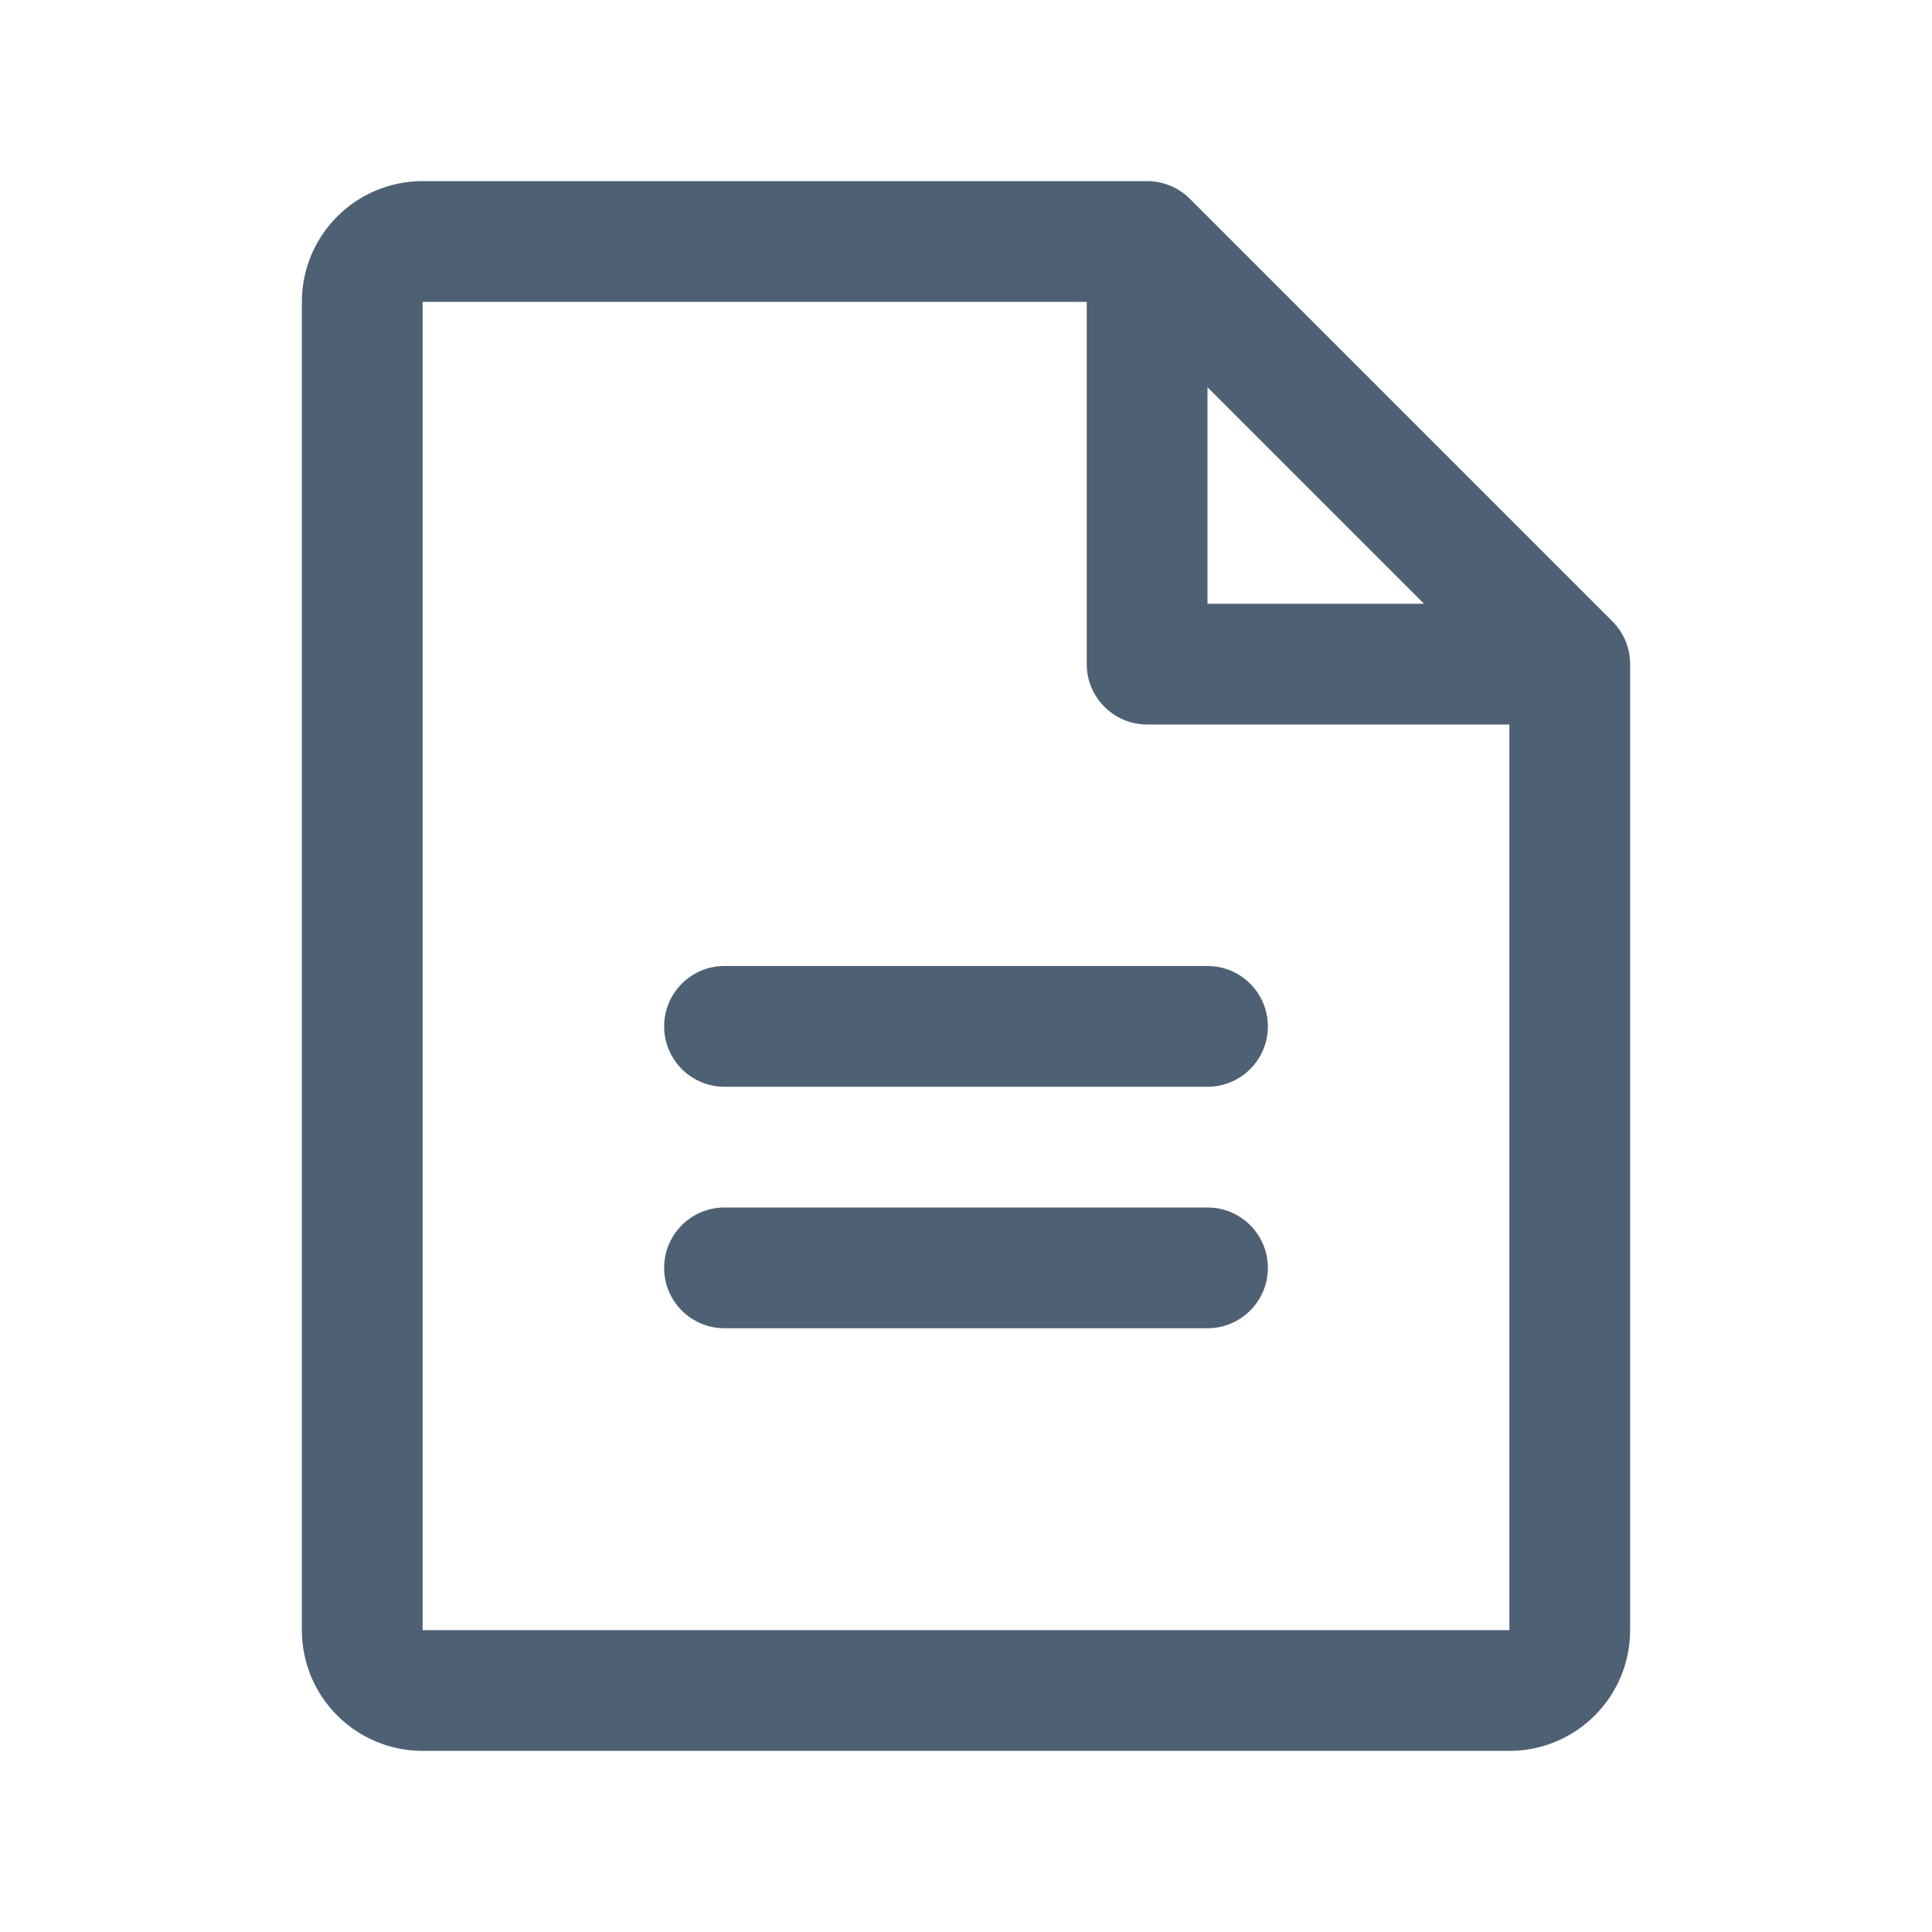
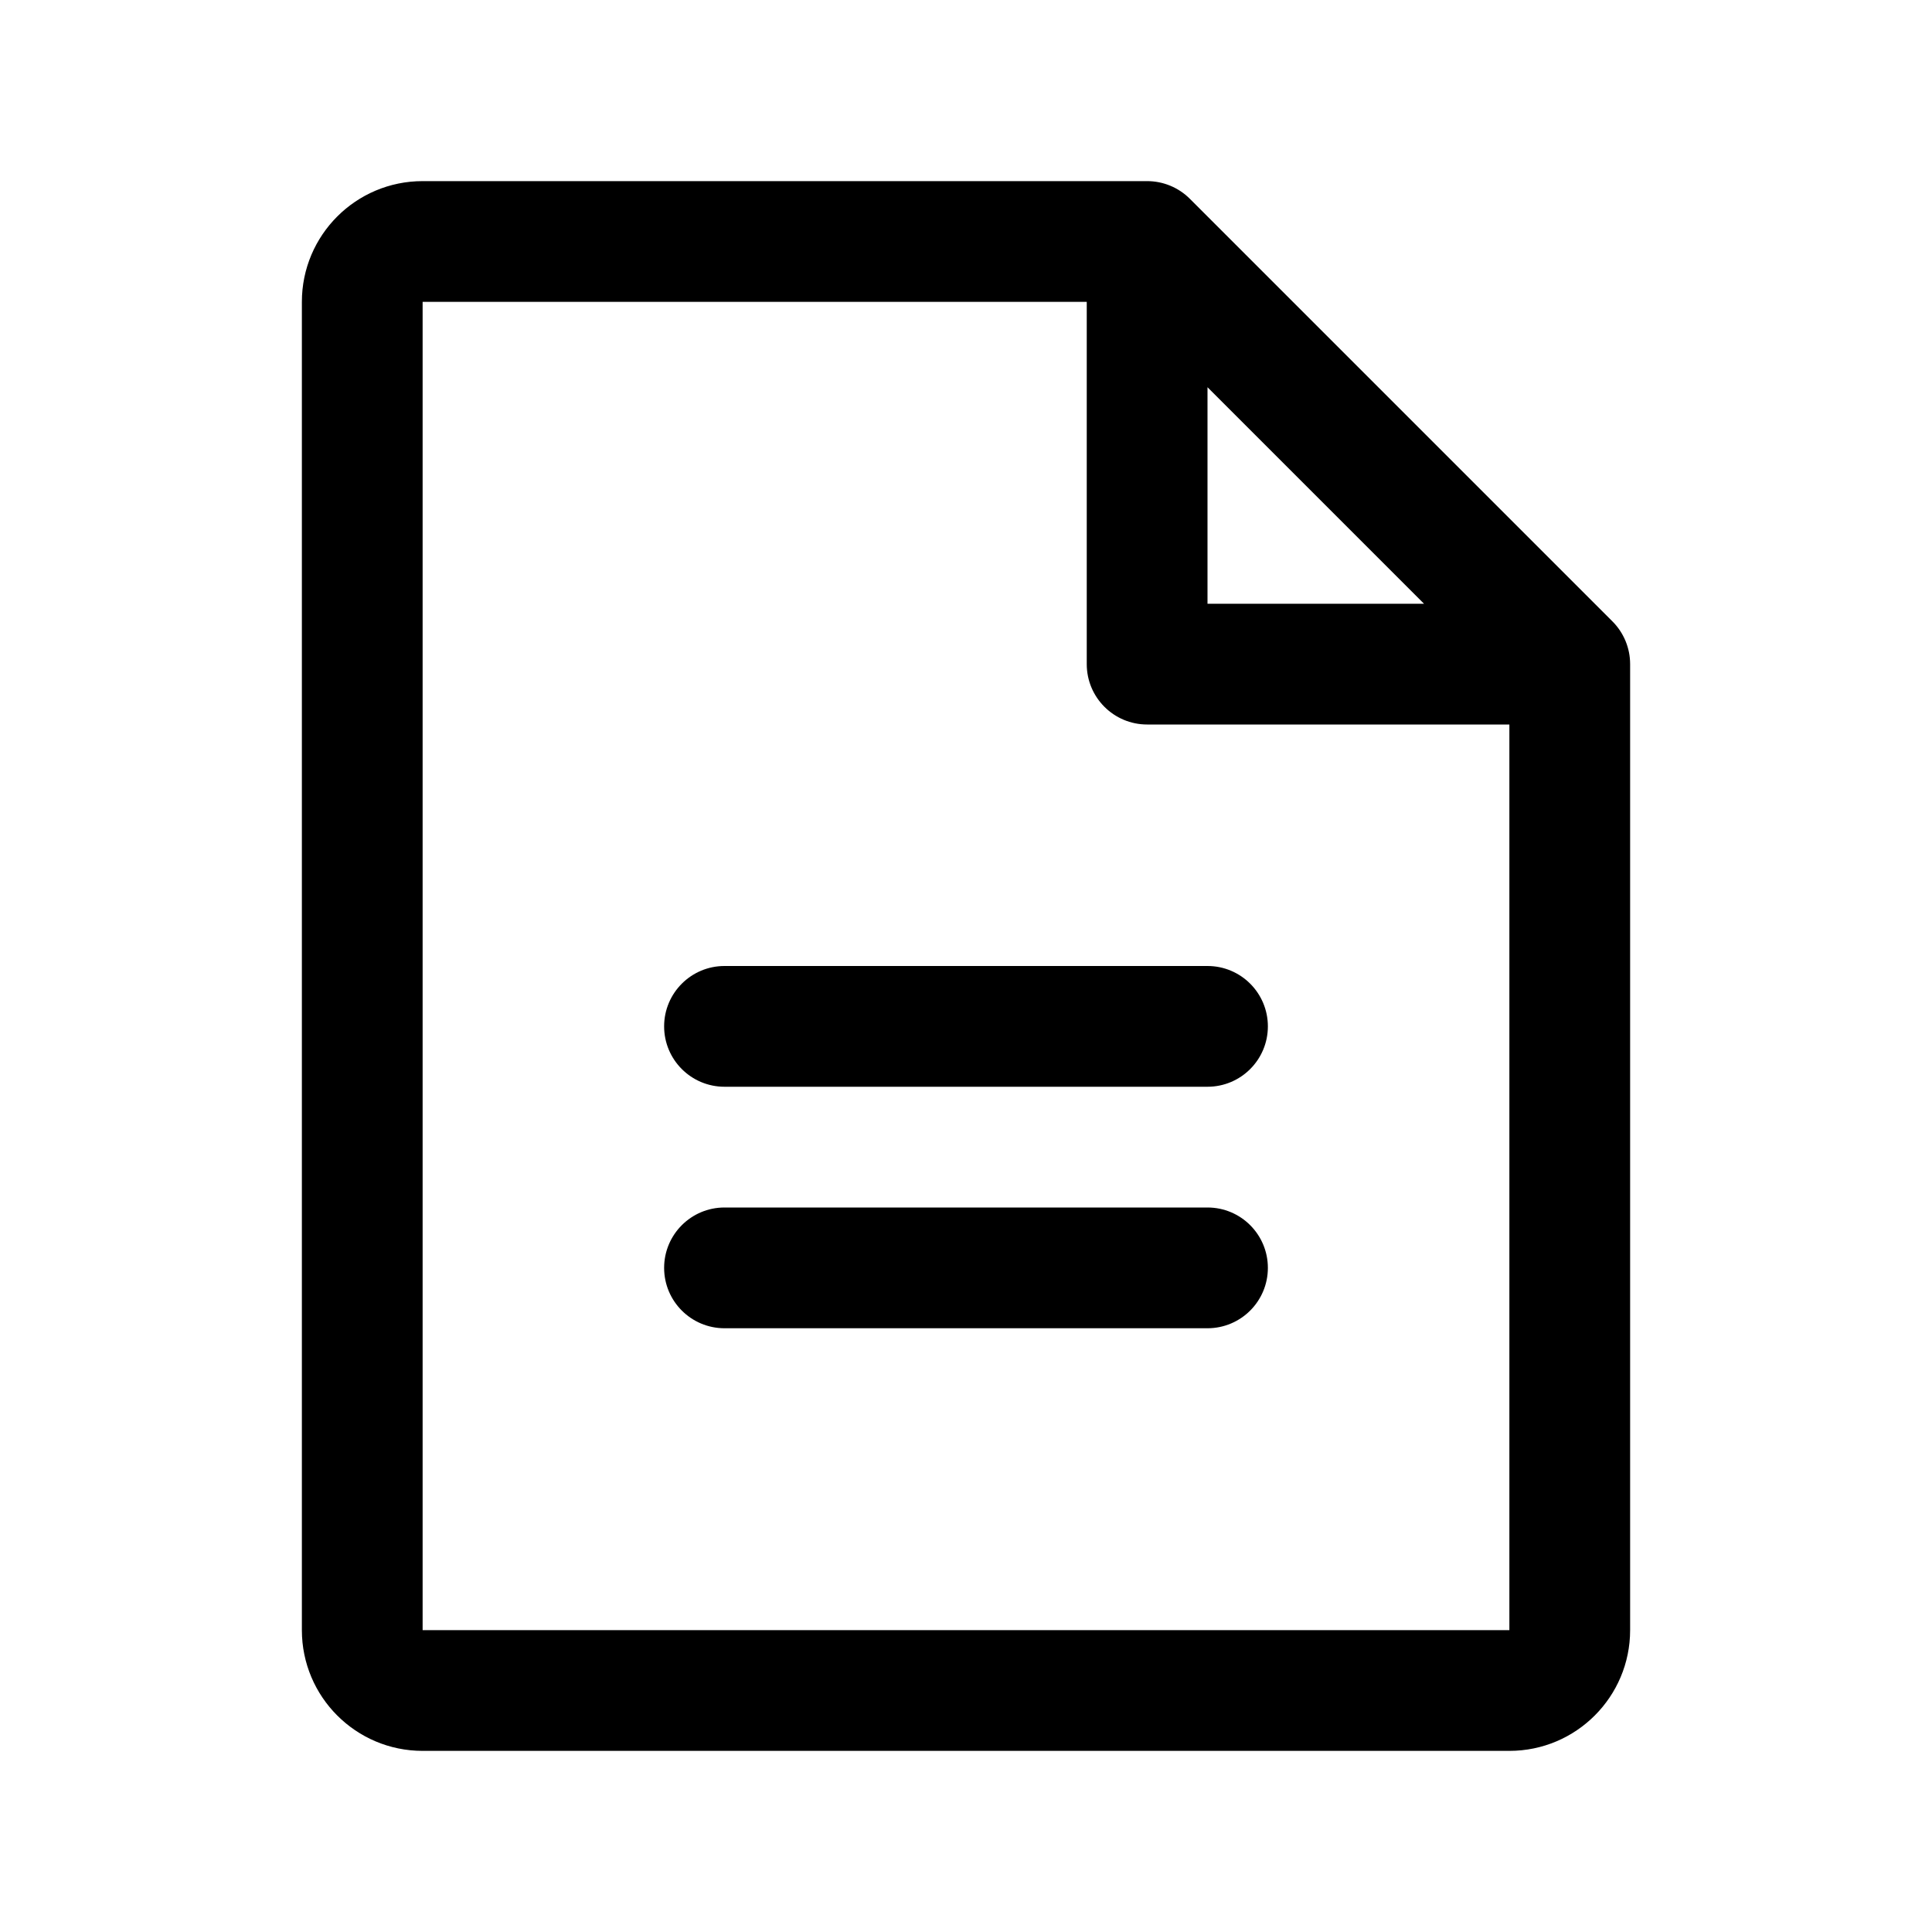
- <svg xmlns="http://www.w3.org/2000/svg" width="24" height="24" fill="#4e6074" viewBox="0 0 256 256">
+ <svg xmlns="http://www.w3.org/2000/svg" width="32" height="32" fill="#000000" viewBox="0 0 256 256">
  <path d="M213.66,82.34l-56-56A8,8,0,0,0,152,24H56A16,16,0,0,0,40,40V216a16,16,0,0,0,16,16H200a16,16,0,0,0,16-16V88A8,8,0,0,0,213.66,82.34ZM160,51.31,188.69,80H160ZM200,216H56V40h88V88a8,8,0,0,0,8,8h48V216Zm-32-80a8,8,0,0,1-8,8H96a8,8,0,0,1,0-16h64A8,8,0,0,1,168,136Zm0,32a8,8,0,0,1-8,8H96a8,8,0,0,1,0-16h64A8,8,0,0,1,168,168Z" />
</svg>
